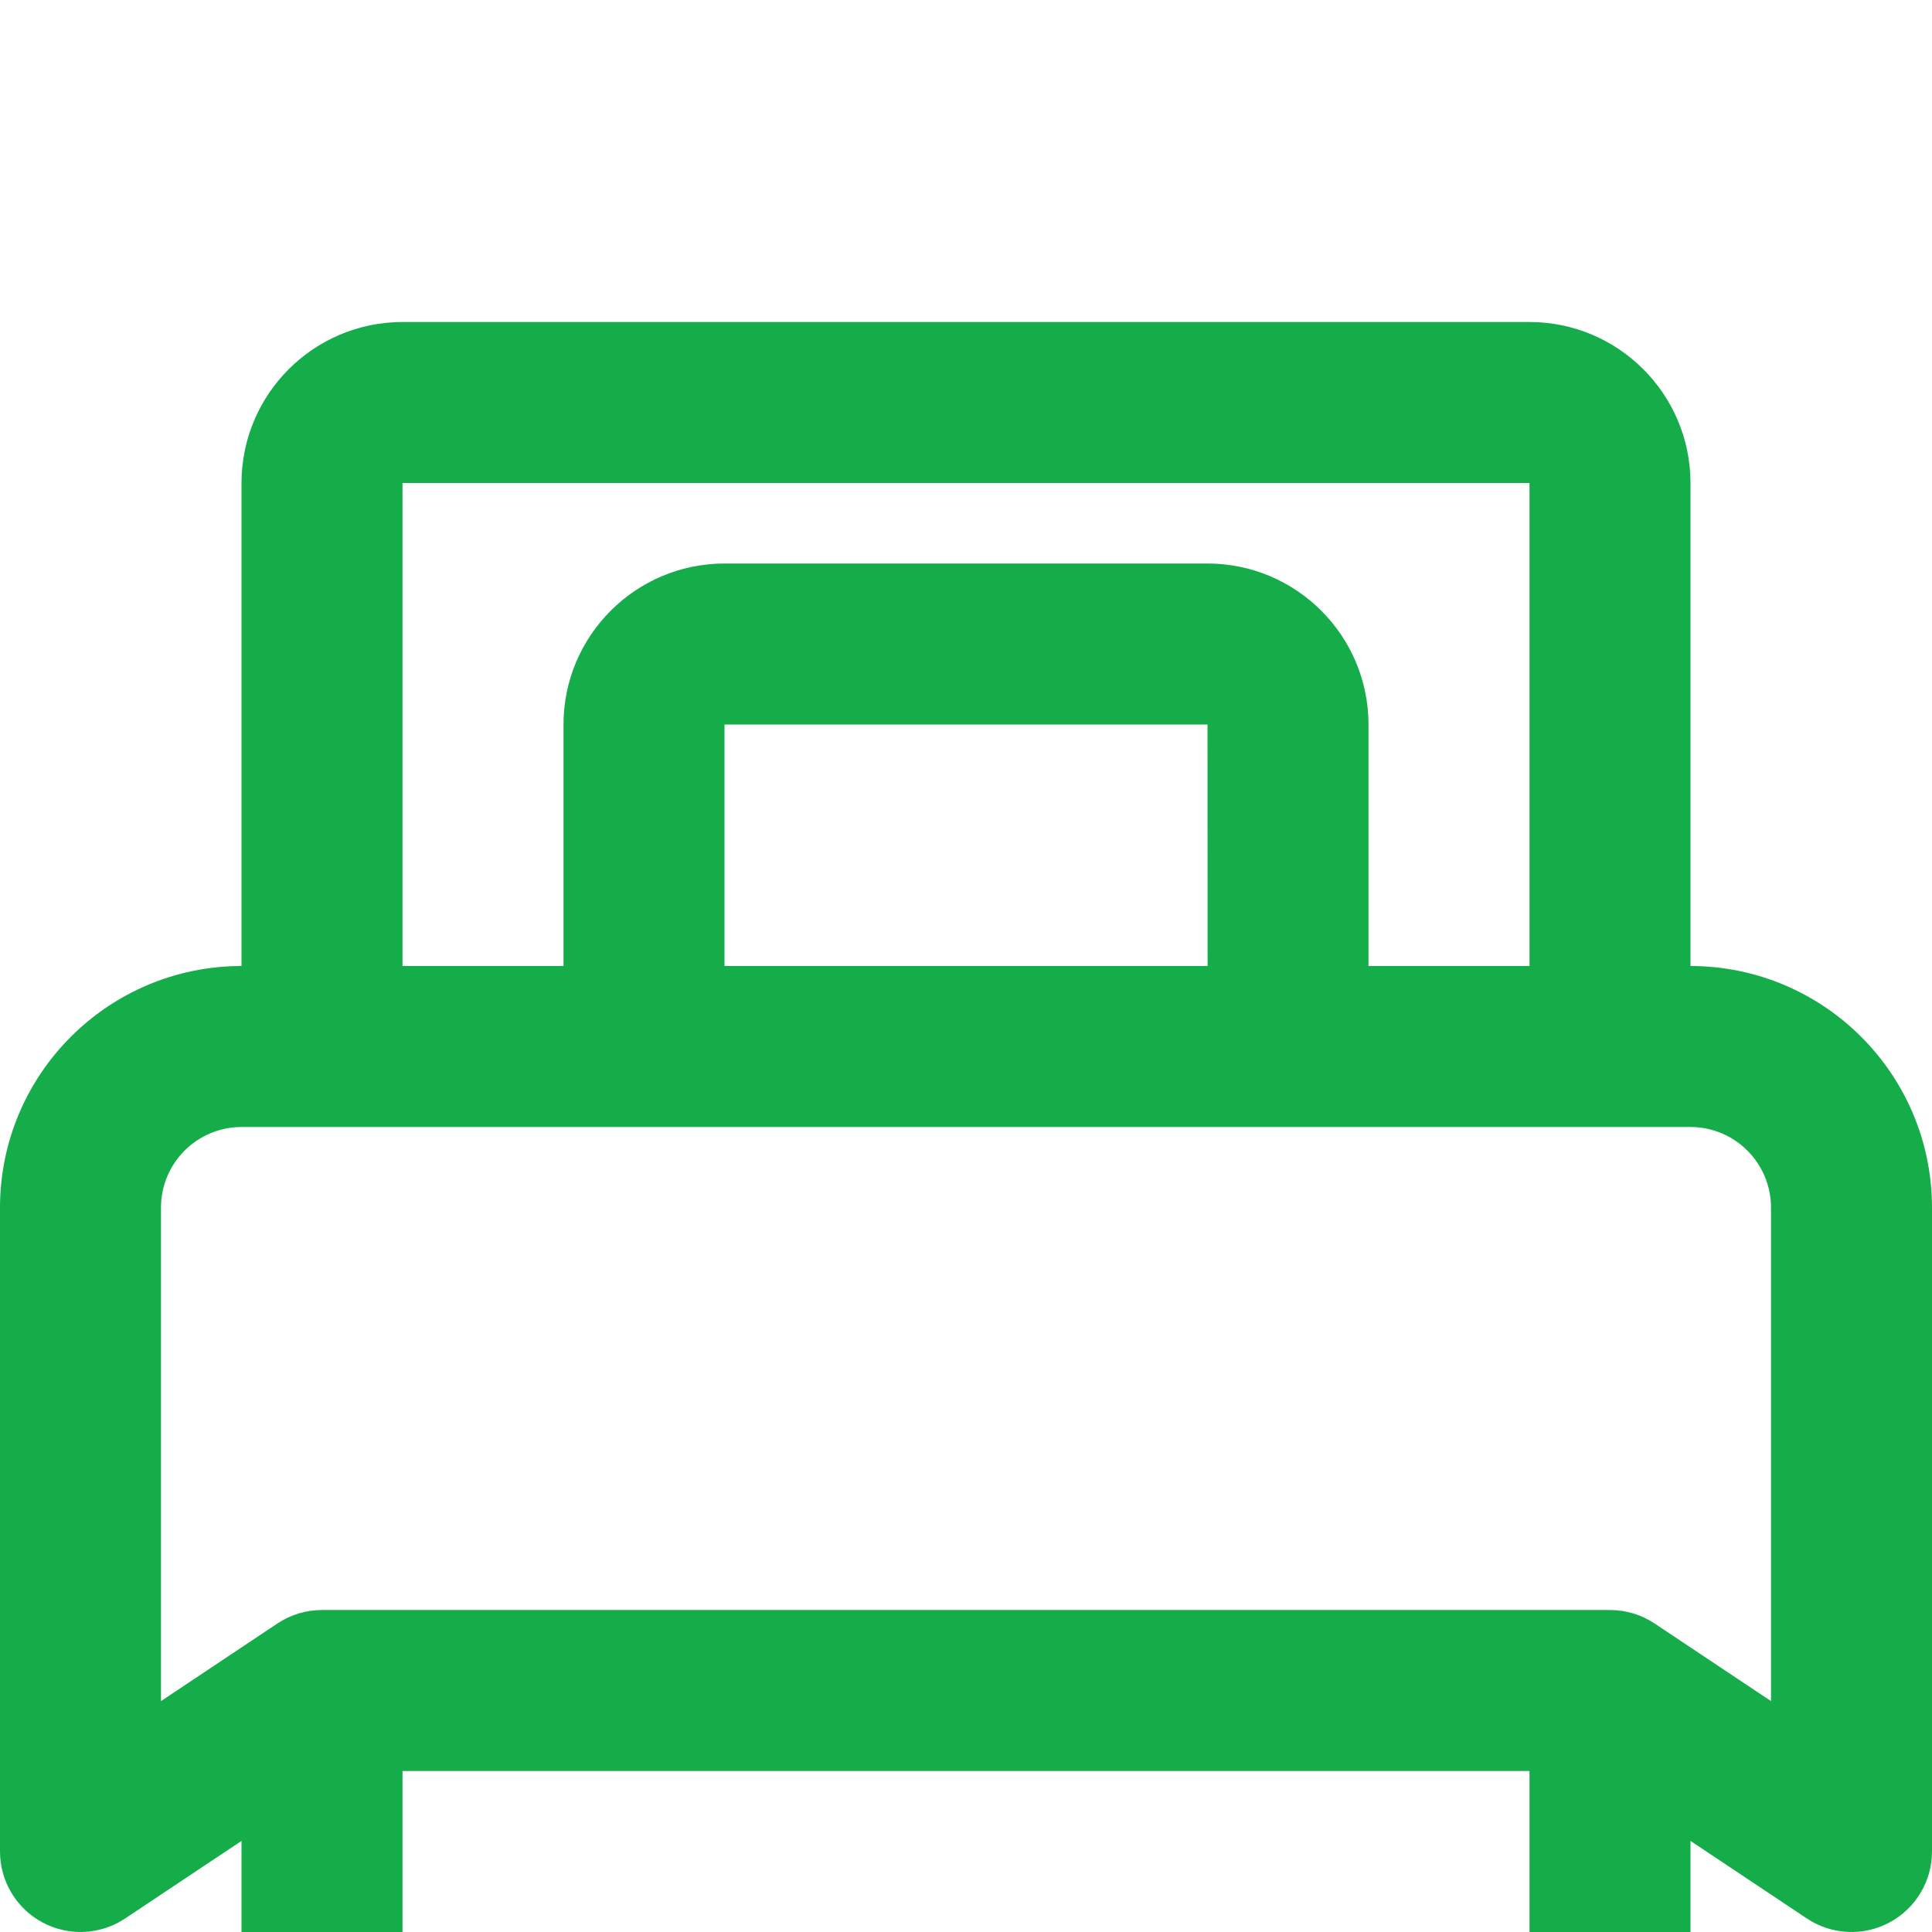
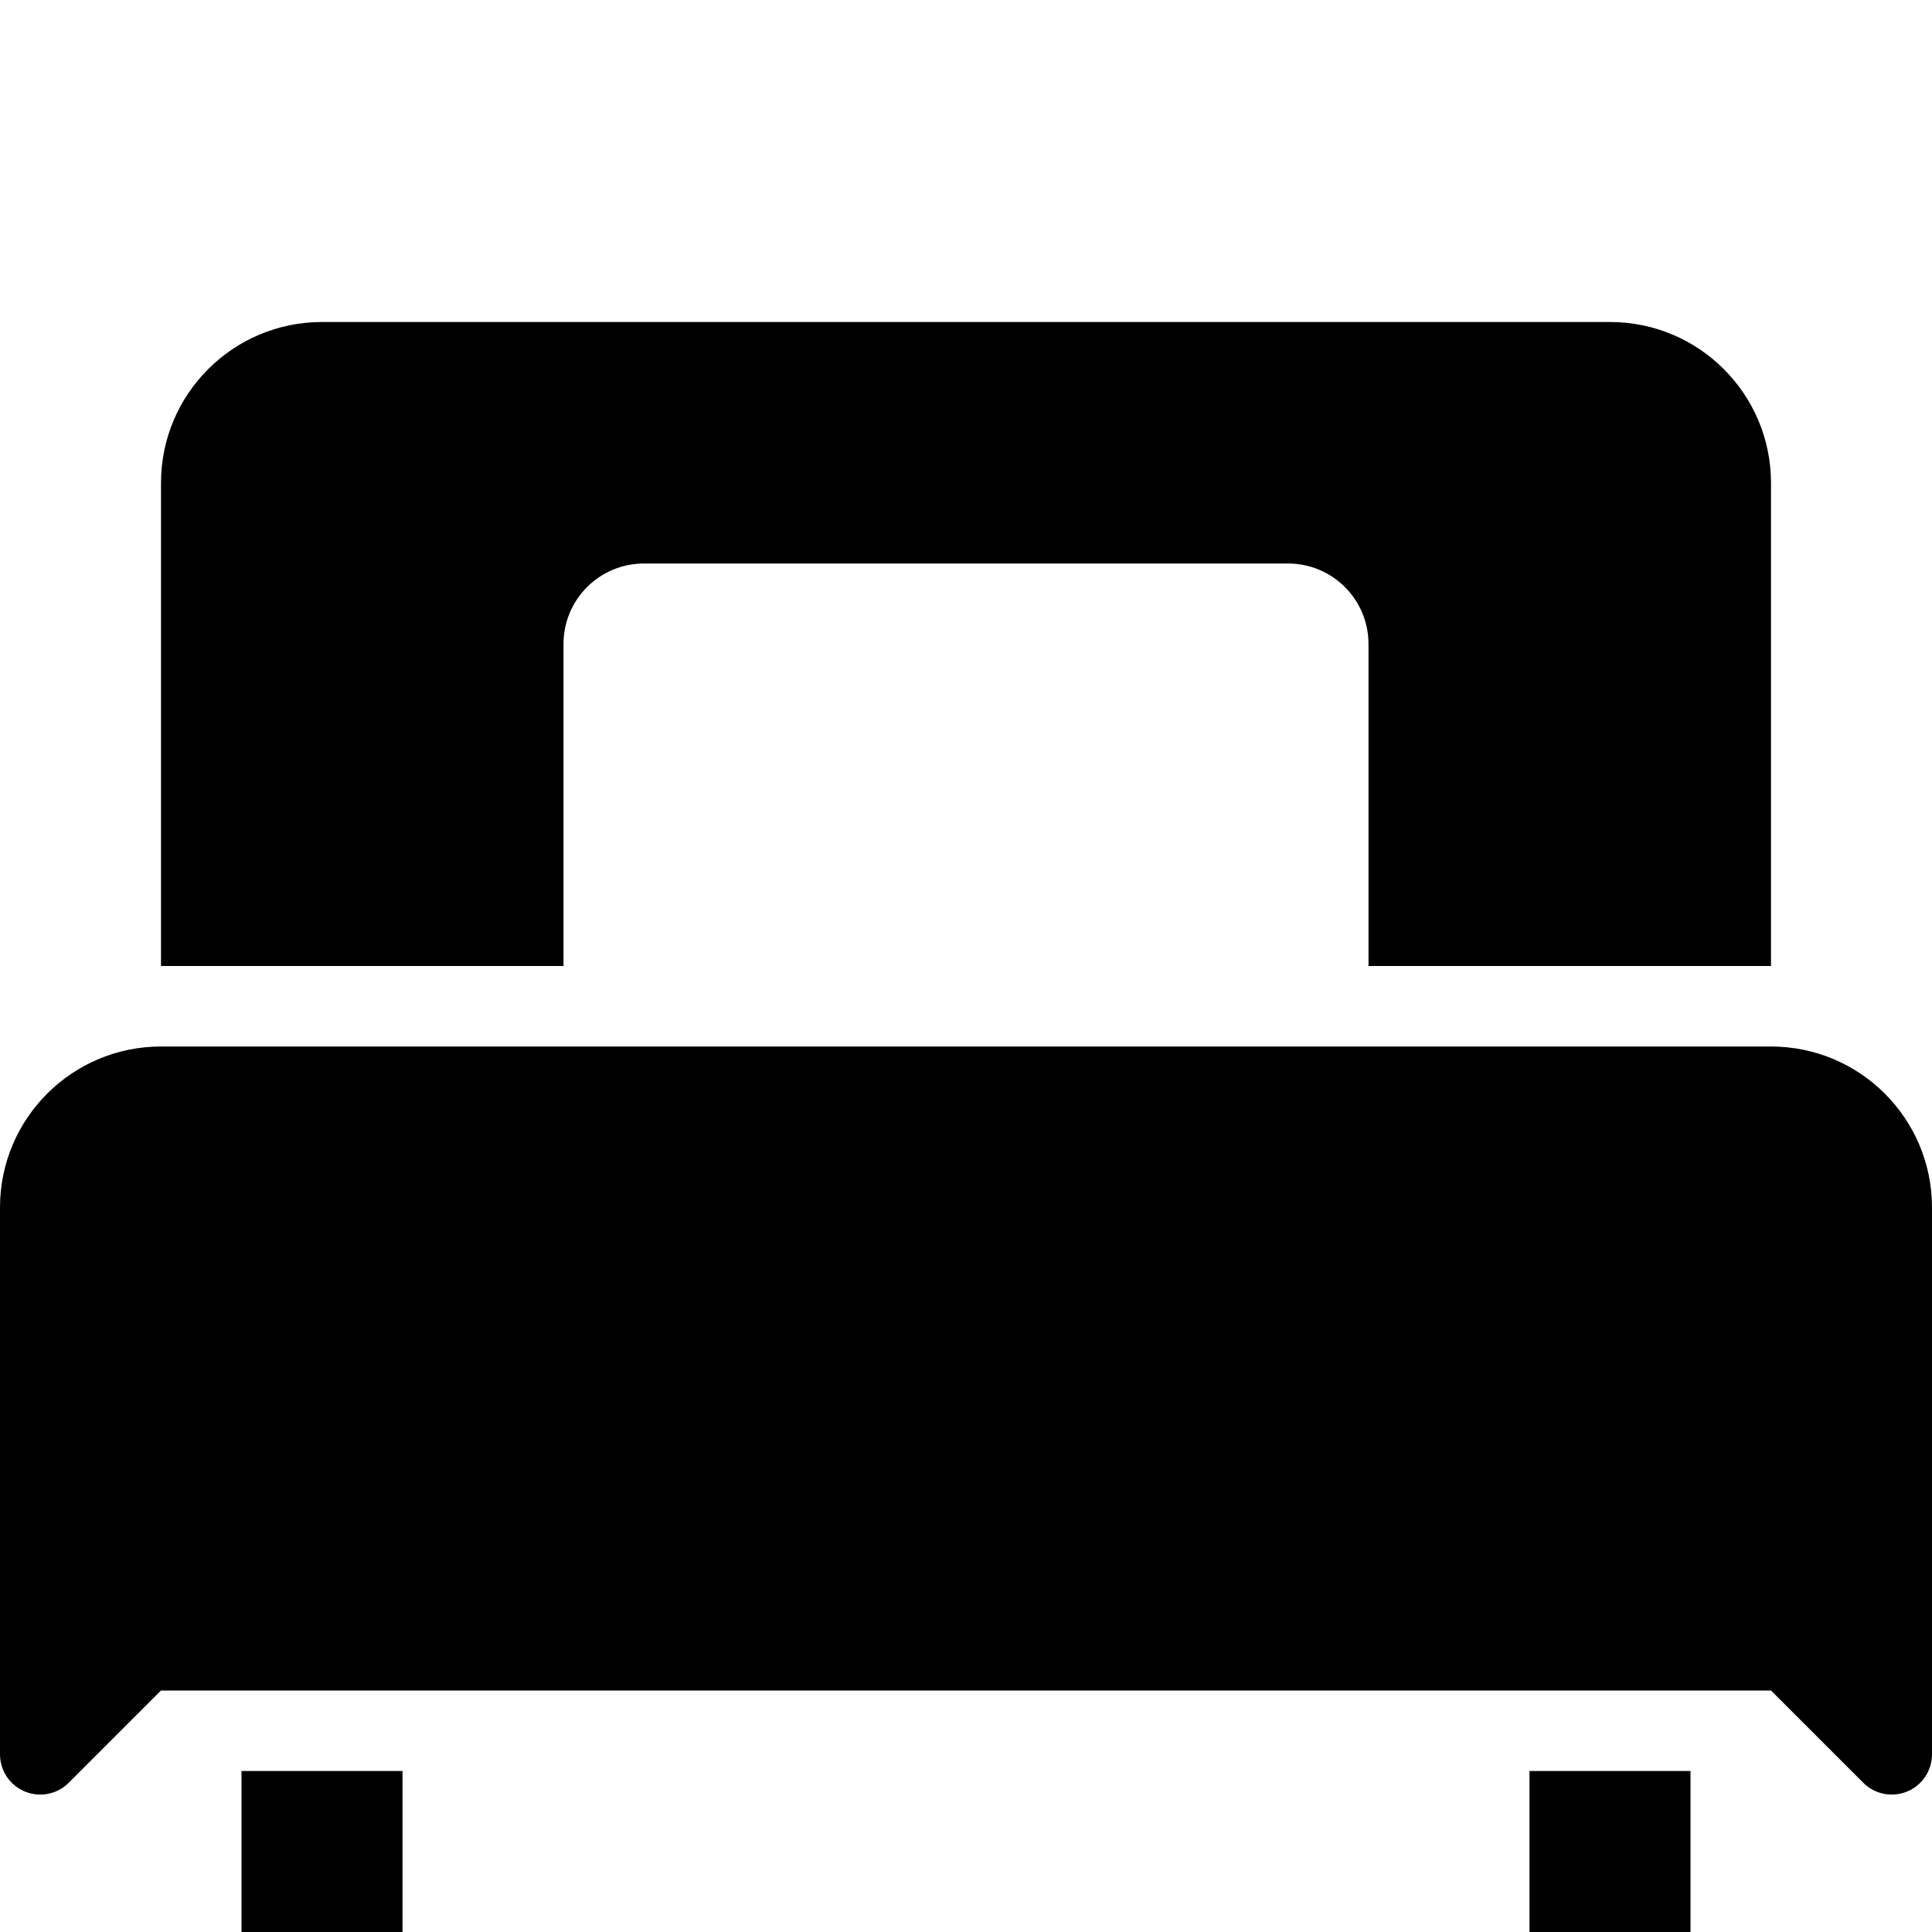
- <svg xmlns="http://www.w3.org/2000/svg" height="512px" viewBox="0 0 192 192" width="512px" class="">
-   <g>
-     <path d="m168 96v-48a16.019 16.019 0 0 0 -16-16h-112a16.019 16.019 0 0 0 -16 16v48a24.028 24.028 0 0 0 -24 24v64a8 8 0 0 0 12.437 6.656l11.563-7.708v9.052h16v-16h112v16h16v-9.052l11.562 7.708a8 8 0 0 0 12.438-6.656v-64a24.028 24.028 0 0 0 -24-24zm-128-48h112v48h-16v-24a16.019 16.019 0 0 0 -16-16h-48a16.019 16.019 0 0 0 -16 16v24h-16zm80 48h-48v-24h48l.01 24zm56 73.052-11.563-7.708a7.992 7.992 0 0 0 -4.437-1.344h-128a8 8 0 0 0 -4.438 1.344l-11.562 7.708v-49.052a8.009 8.009 0 0 1 8-8h144a8.009 8.009 0 0 1 8 8z" data-original="#000000" class="active-path" data-old_color="#000000" fill="#14AD49" />
-   </g>
+ <svg xmlns="http://www.w3.org/2000/svg" height="512" viewBox="0 0 192 192" width="512">
+   <path d="m24 176h16v16h-16z" />
+   <path d="m152 176h16v16h-16z" />
+   <path d="m56 64a8 8 0 0 1 8-8h64a8 8 0 0 1 8 8v32h40v-48a16 16 0 0 0 -16-16h-128a16 16 0 0 0 -16 16v48h40z" />
+   <path d="m176 104h-160a16 16 0 0 0 -16 16v54.343a4 4 0 0 0 6.828 2.829l9.172-9.172h160l9.172 9.172a4 4 0 0 0 6.828-2.829v-54.343a16 16 0 0 0 -16-16z" />
</svg>
